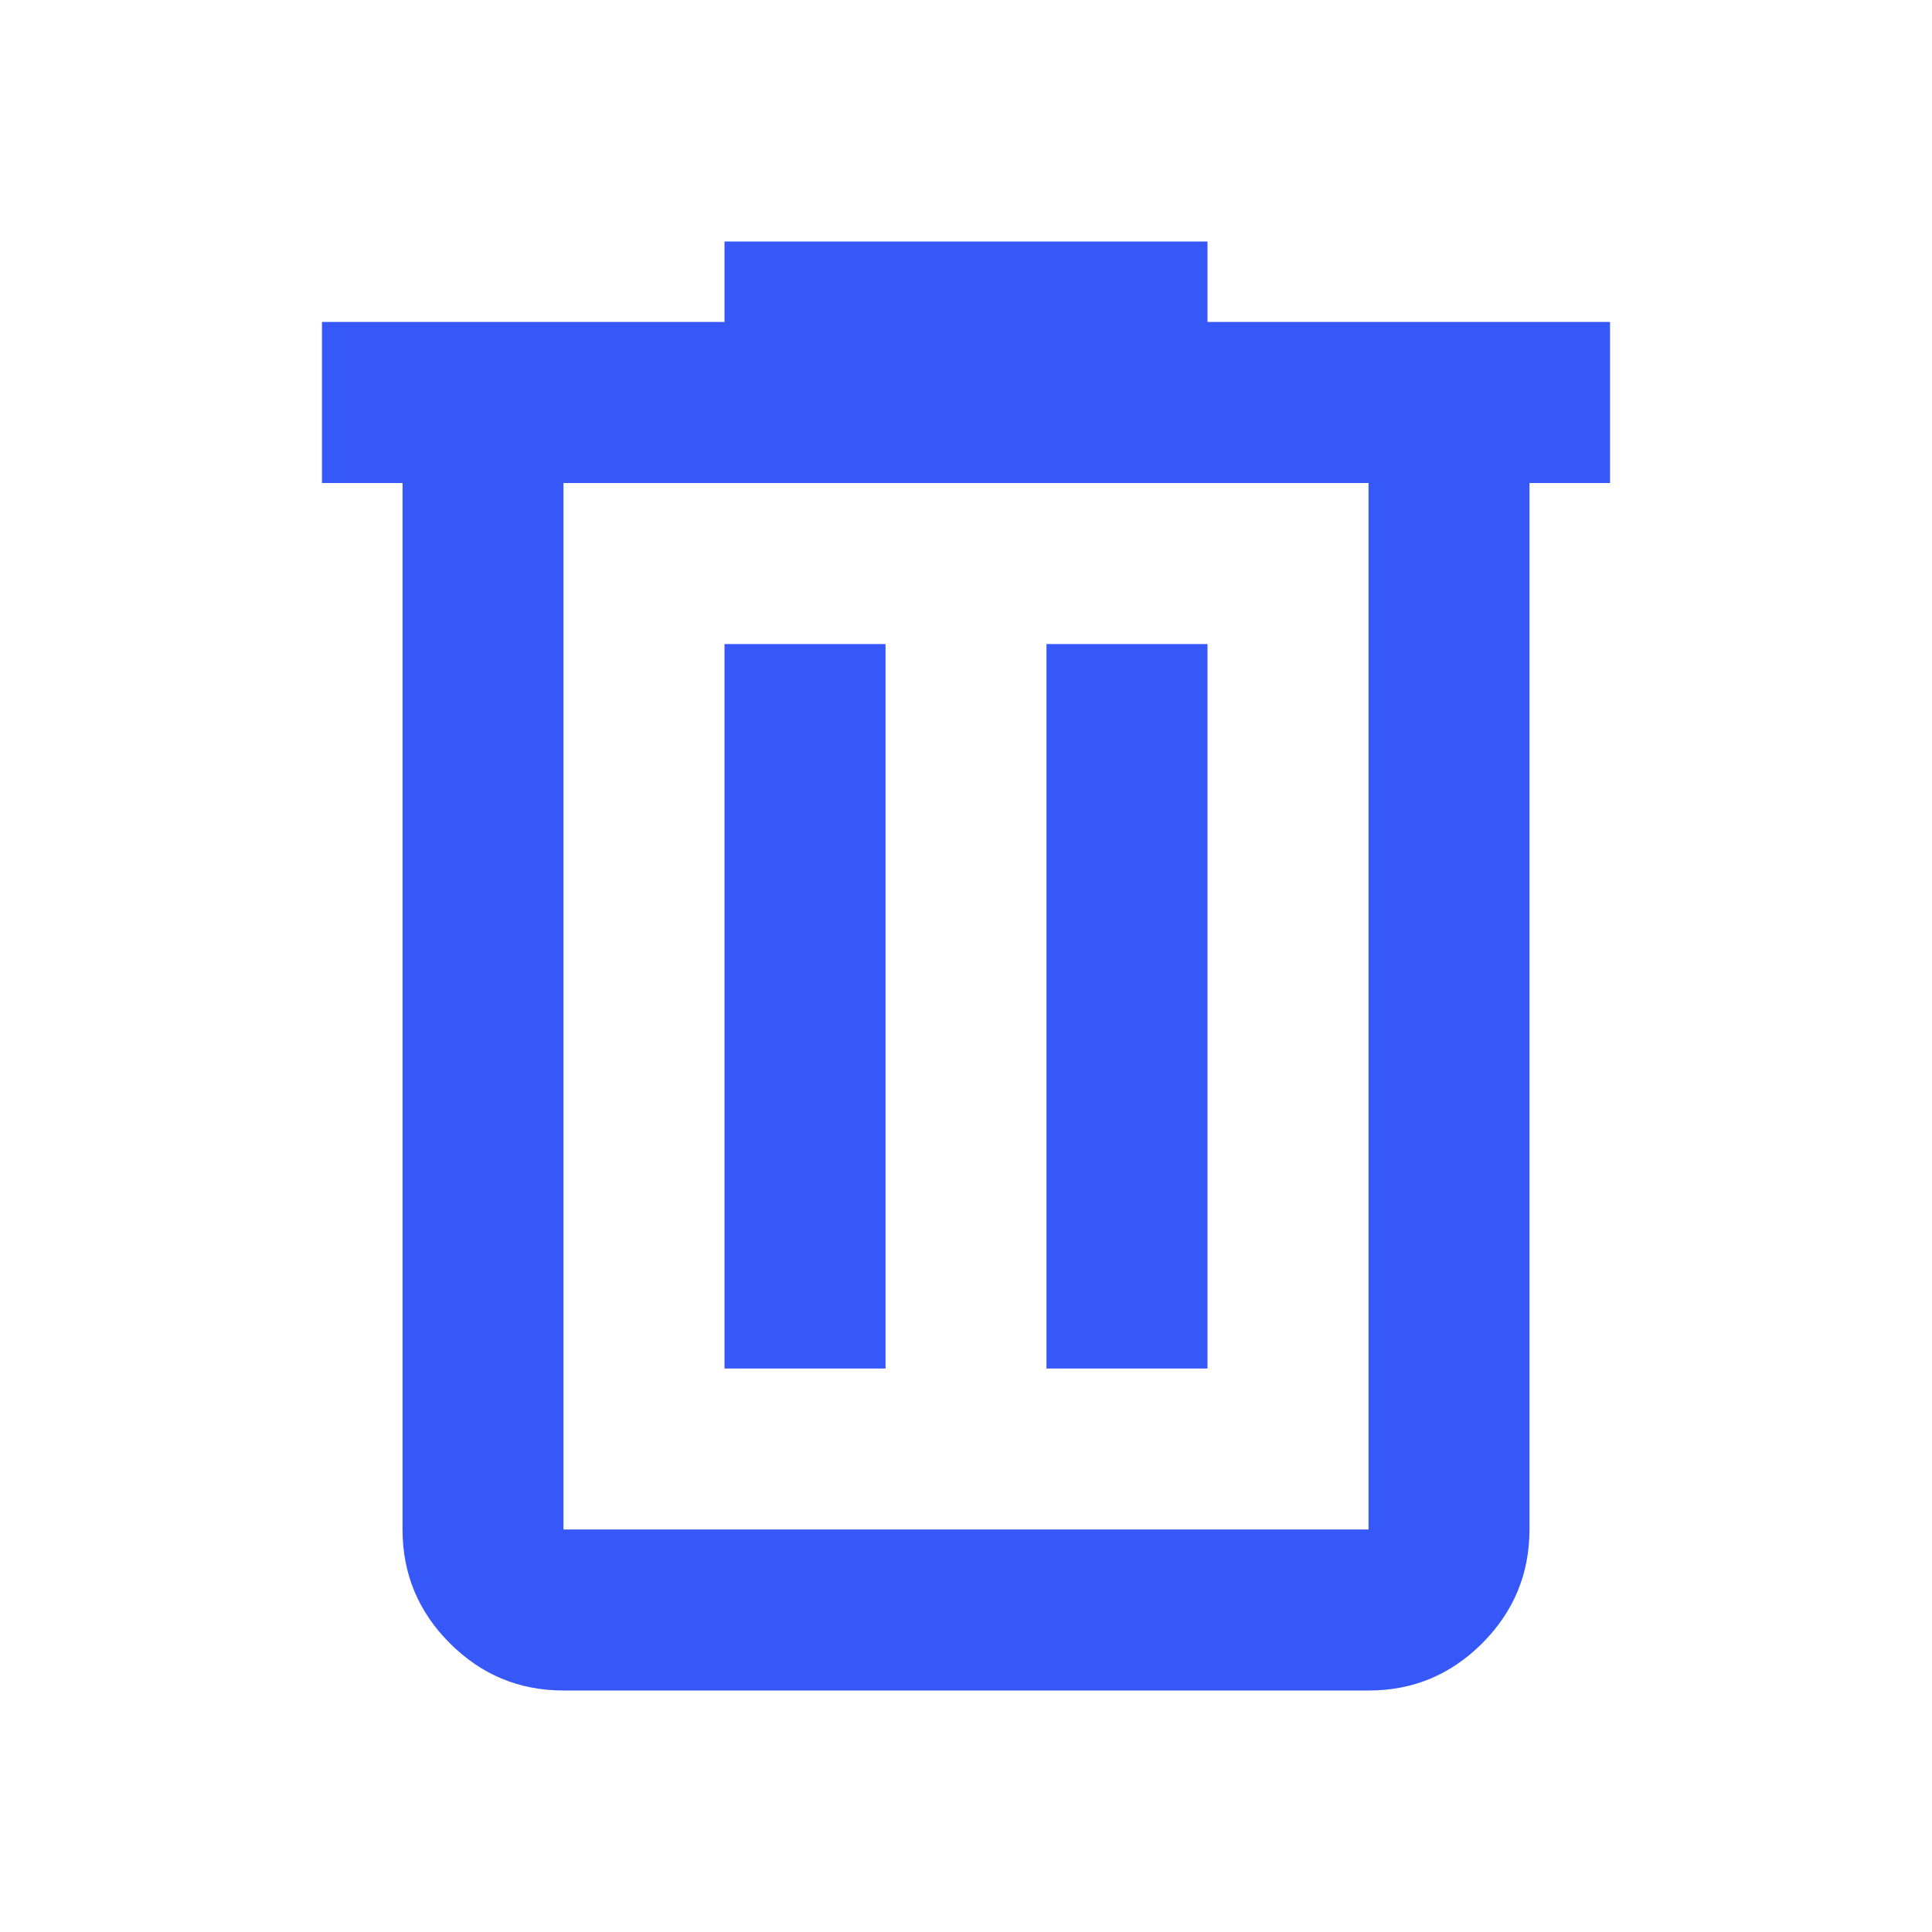
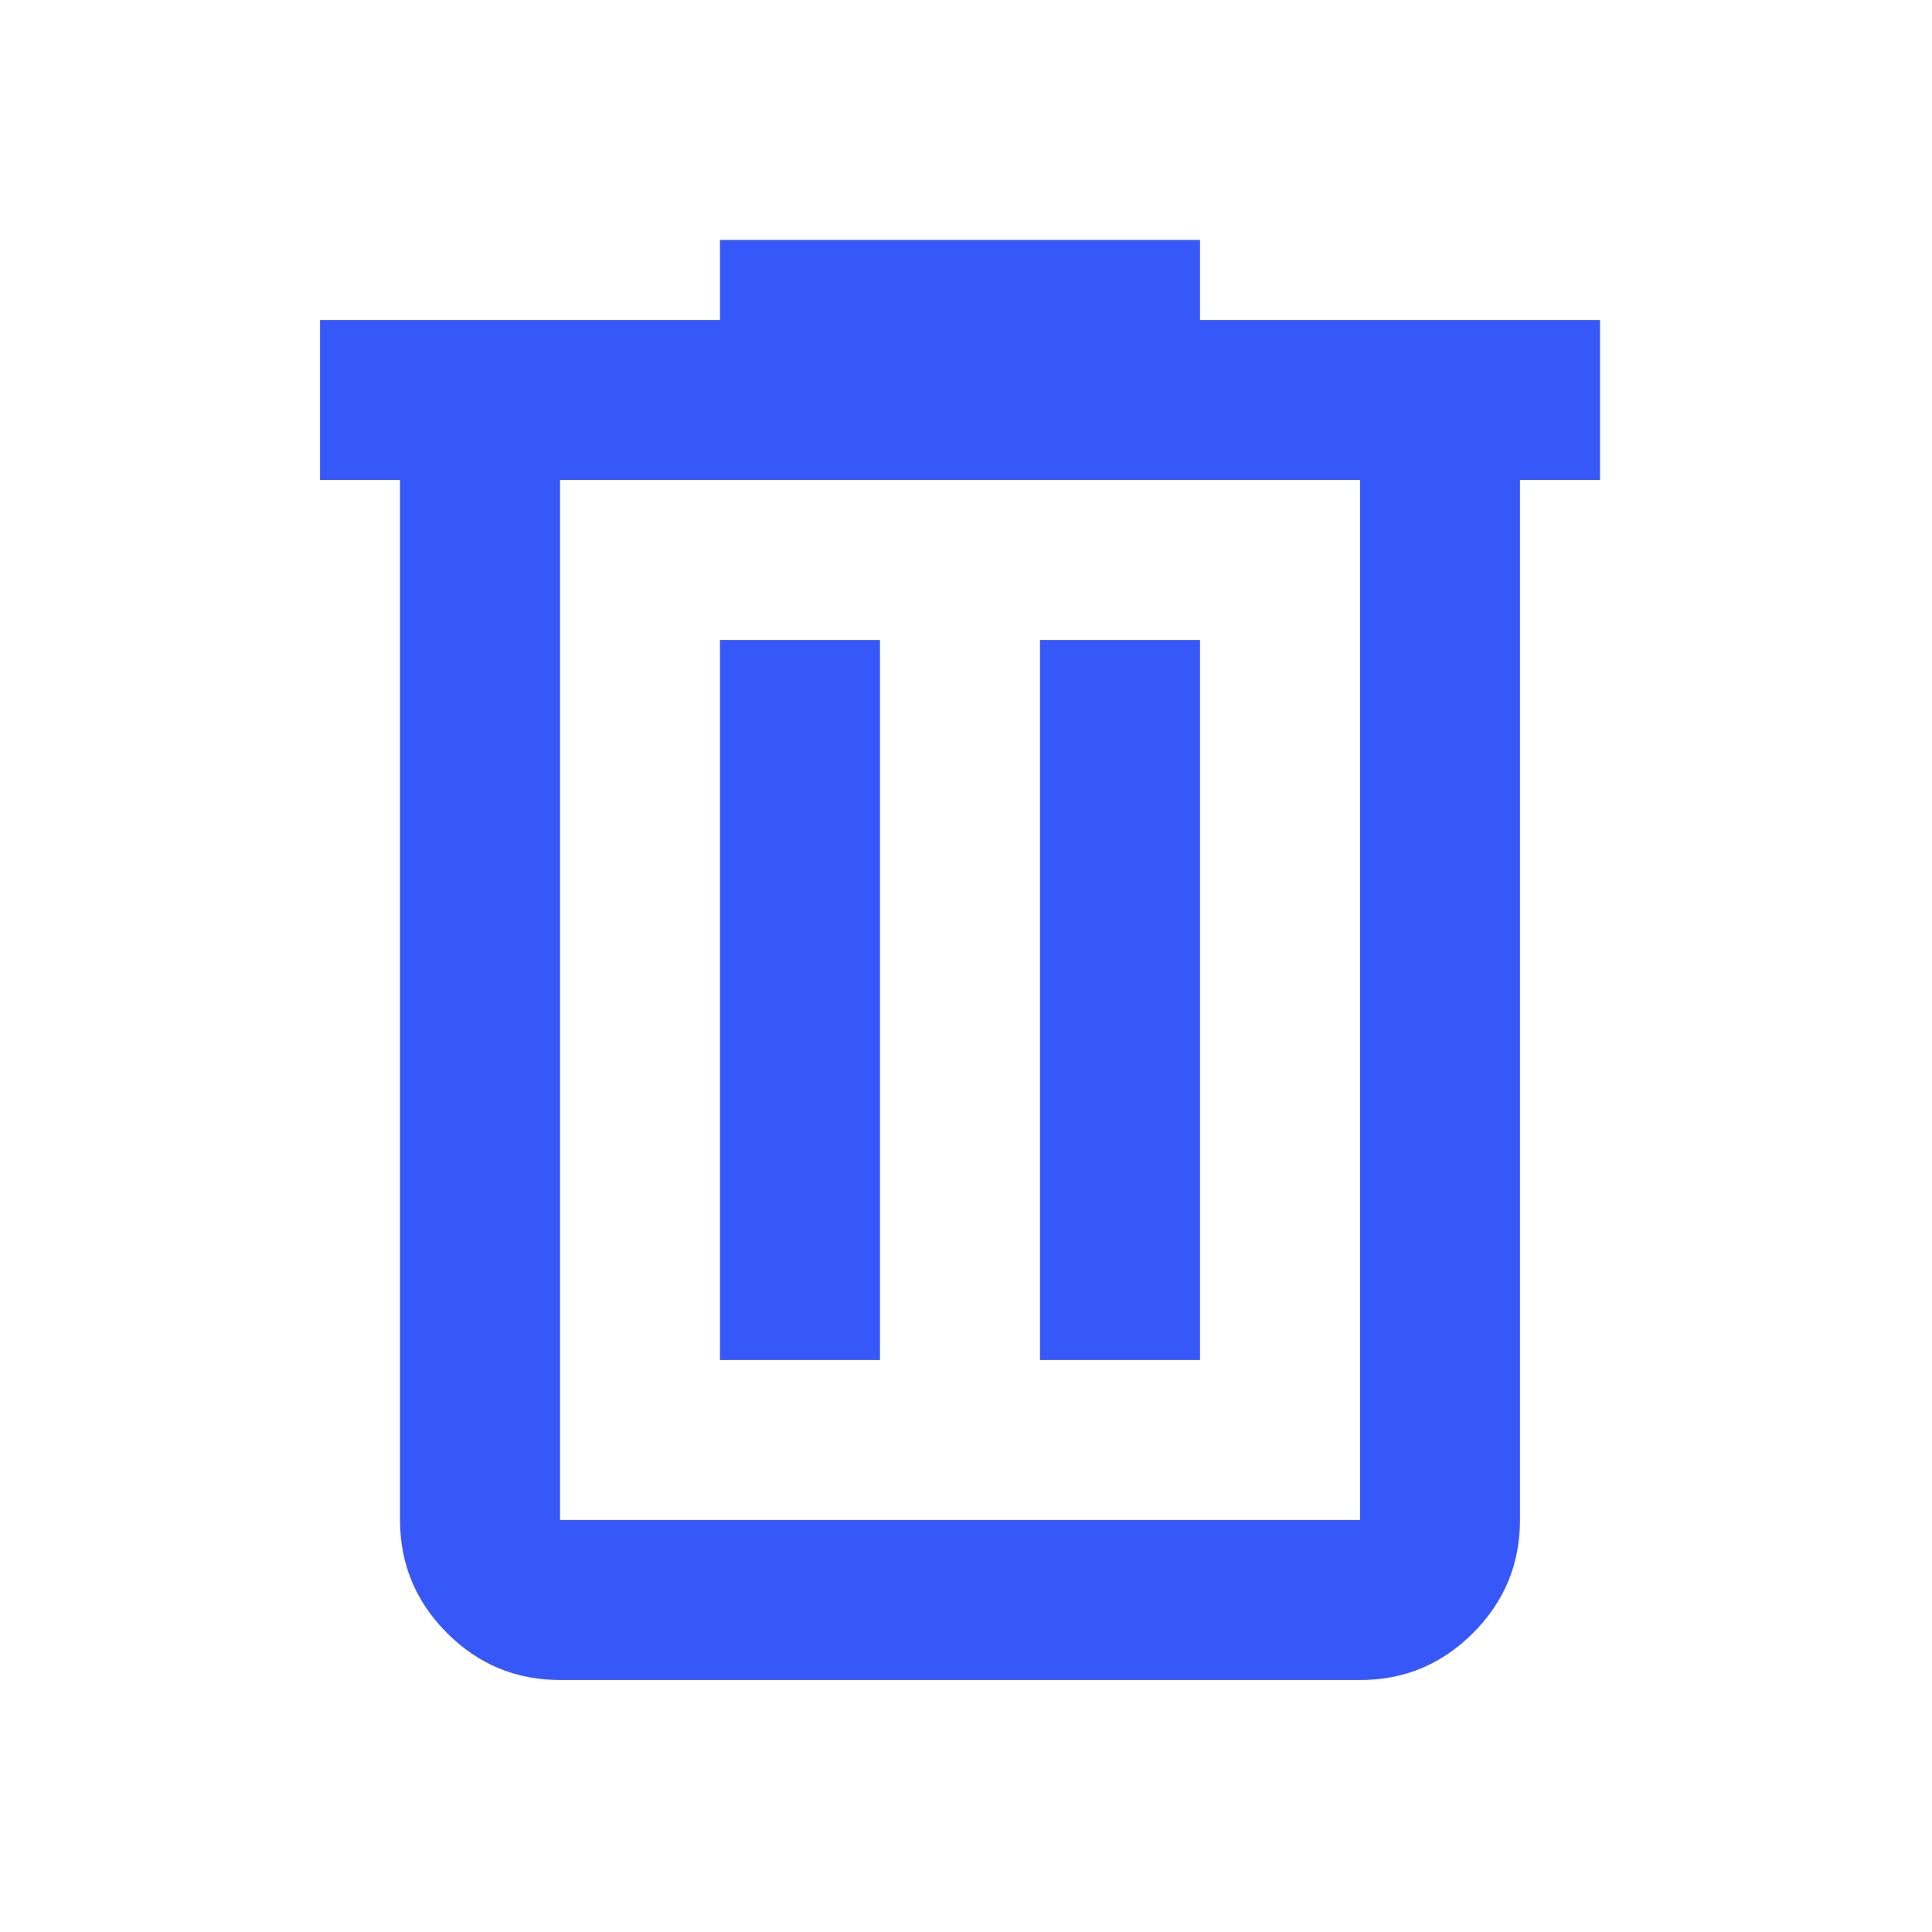
- <svg xmlns="http://www.w3.org/2000/svg" width="20" height="20" viewBox="0 0 20 20" fill="none">
-   <path d="M5.833 17.5C5.375 17.5 4.983 17.337 4.657 17.011C4.33 16.685 4.167 16.292 4.167 15.833V5H3.333V3.333H7.5V2.5H12.5V3.333H16.667V5H15.833V15.833C15.833 16.292 15.67 16.684 15.344 17.011C15.018 17.337 14.626 17.501 14.167 17.5H5.833ZM14.167 5H5.833V15.833H14.167V5ZM7.5 14.167H9.167V6.667H7.5V14.167ZM10.833 14.167H12.5V6.667H10.833V14.167Z" fill="#3758F9" />
+ <svg xmlns="http://www.w3.org/2000/svg" width="23" height="23" viewBox="0 0 23 23" fill="none">
+   <path d="M6.667 20C6.143 20 5.695 19.814 5.322 19.441C4.949 19.068 4.763 18.62 4.762 18.095V5.714H3.81V3.81H8.571V2.857H14.286V3.81H19.048V5.714H18.095V18.095C18.095 18.619 17.909 19.068 17.536 19.441C17.163 19.814 16.715 20.001 16.191 20H6.667ZM16.191 5.714H6.667V18.095H16.191V5.714ZM8.571 16.191H10.476V7.619H8.571V16.191ZM12.381 16.191H14.286V7.619H12.381V16.191Z" fill="#3758F9" />
</svg>
